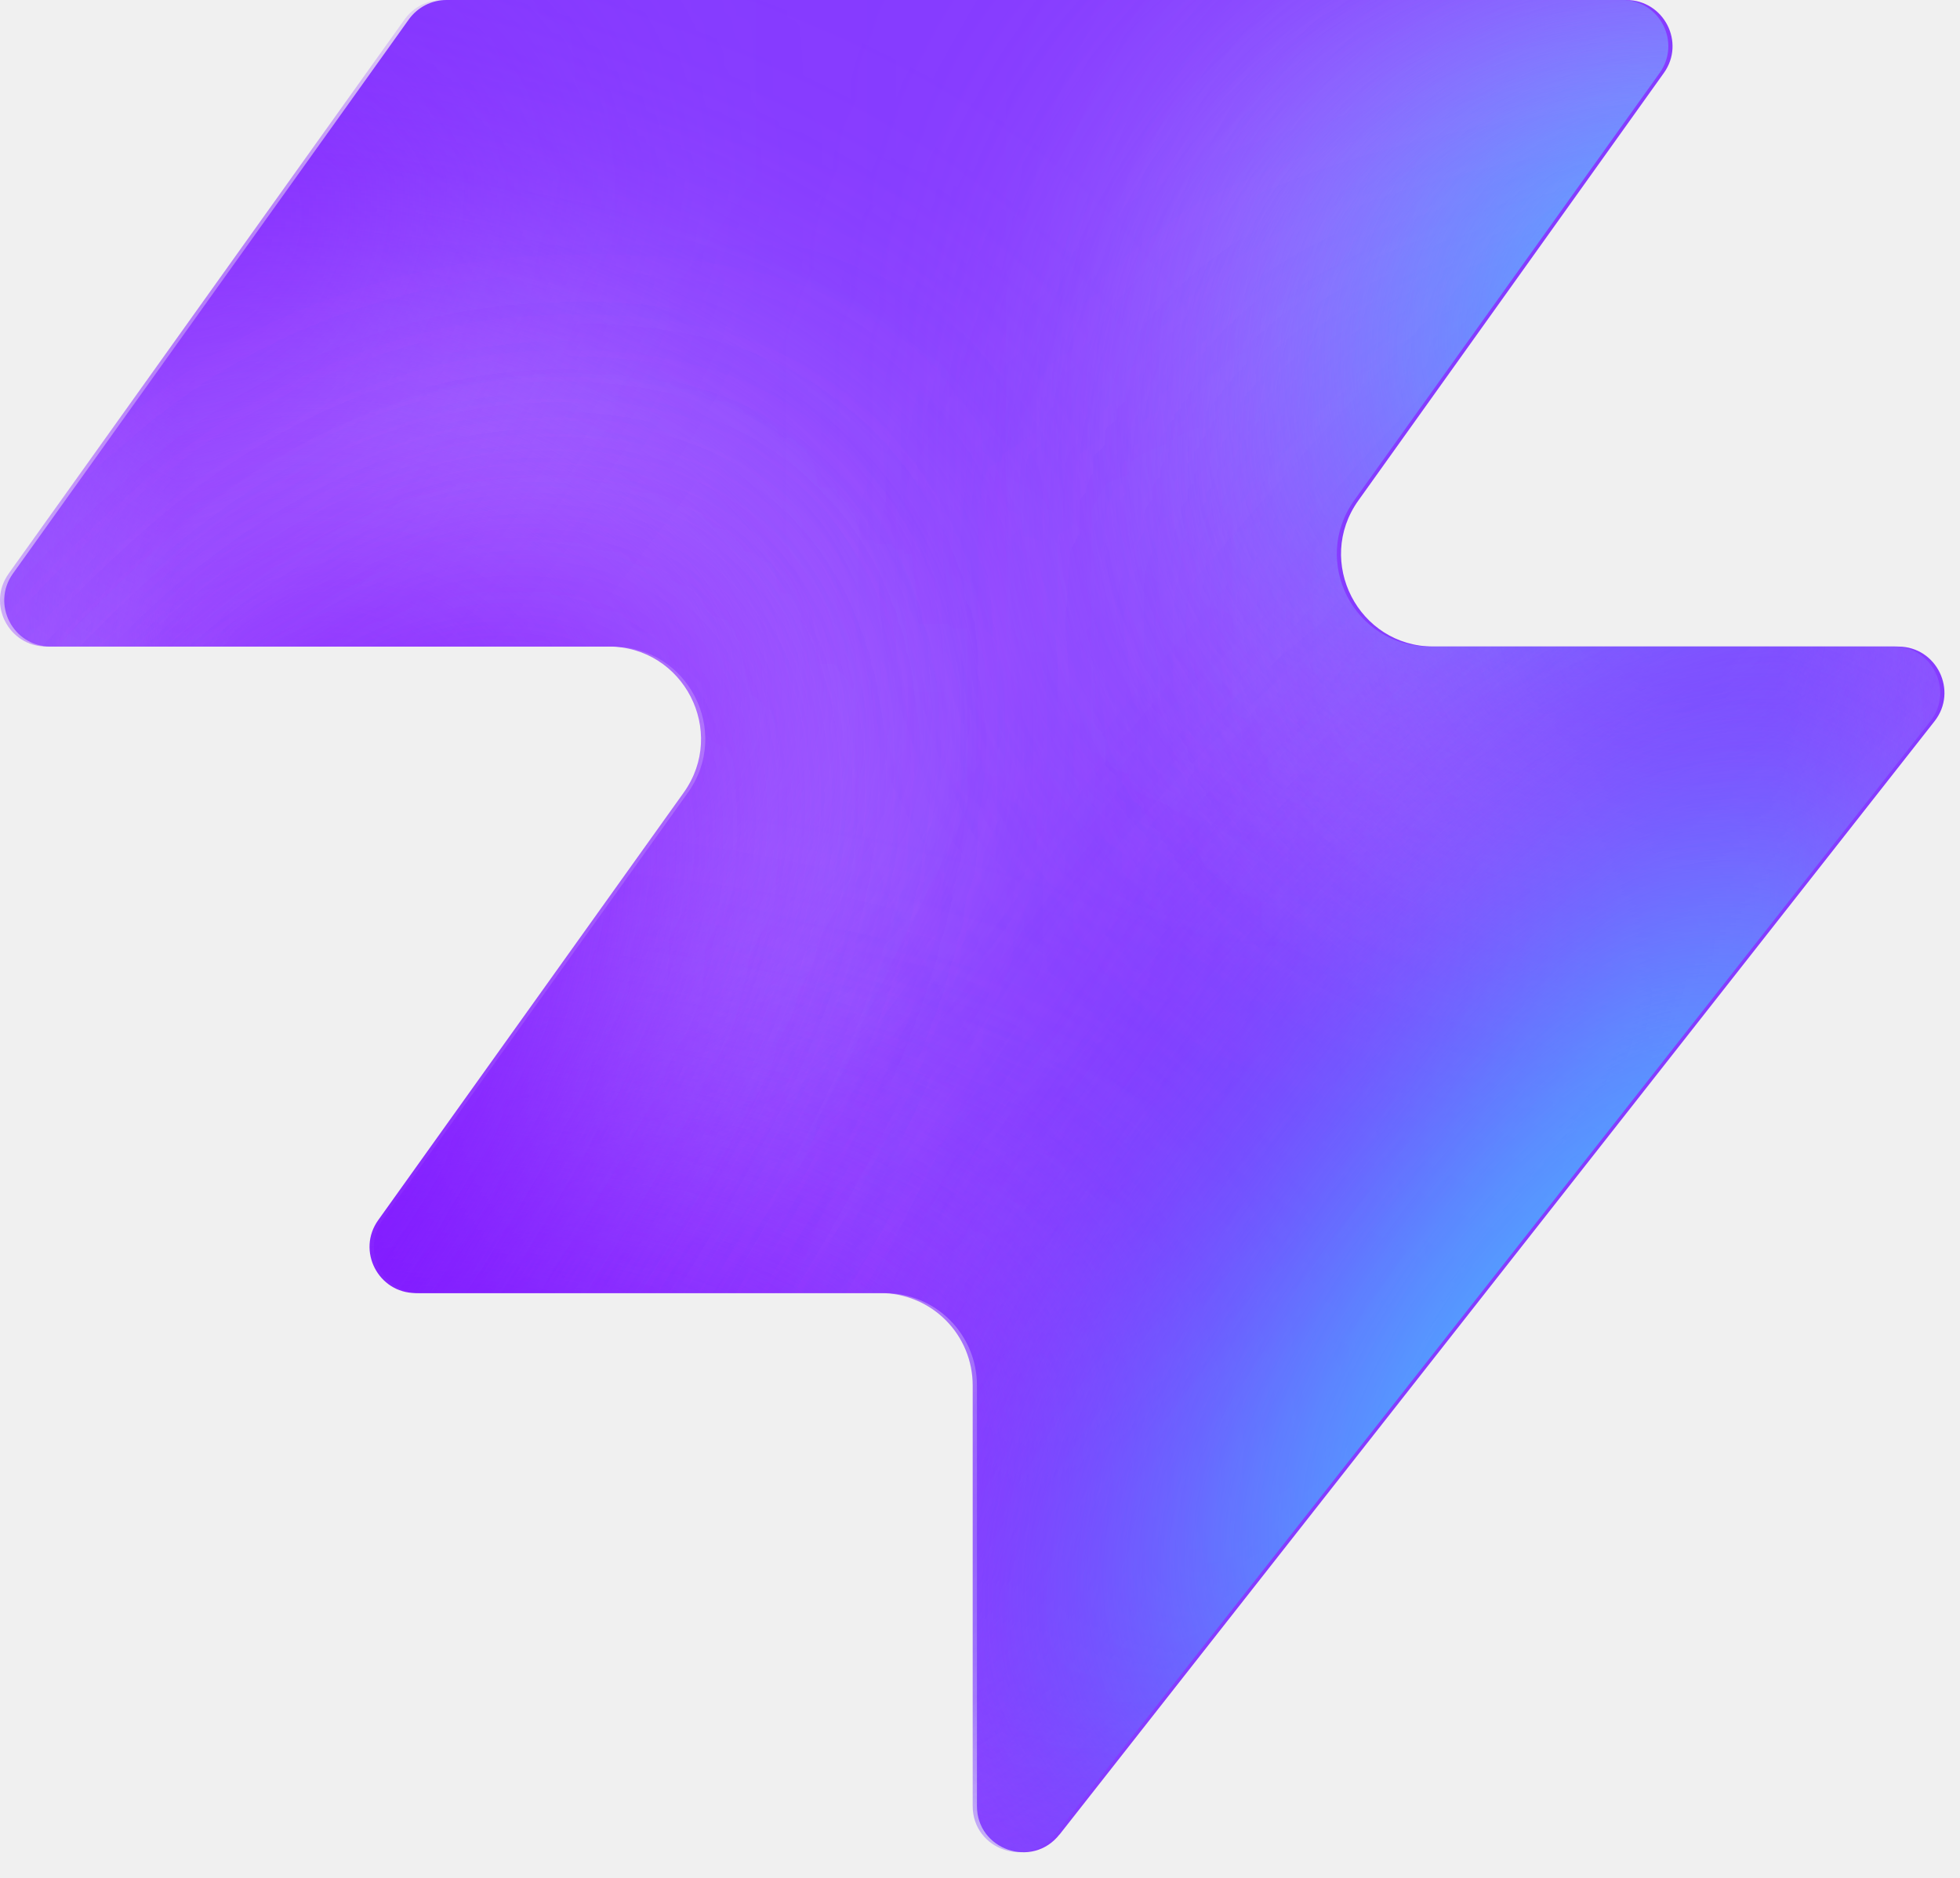
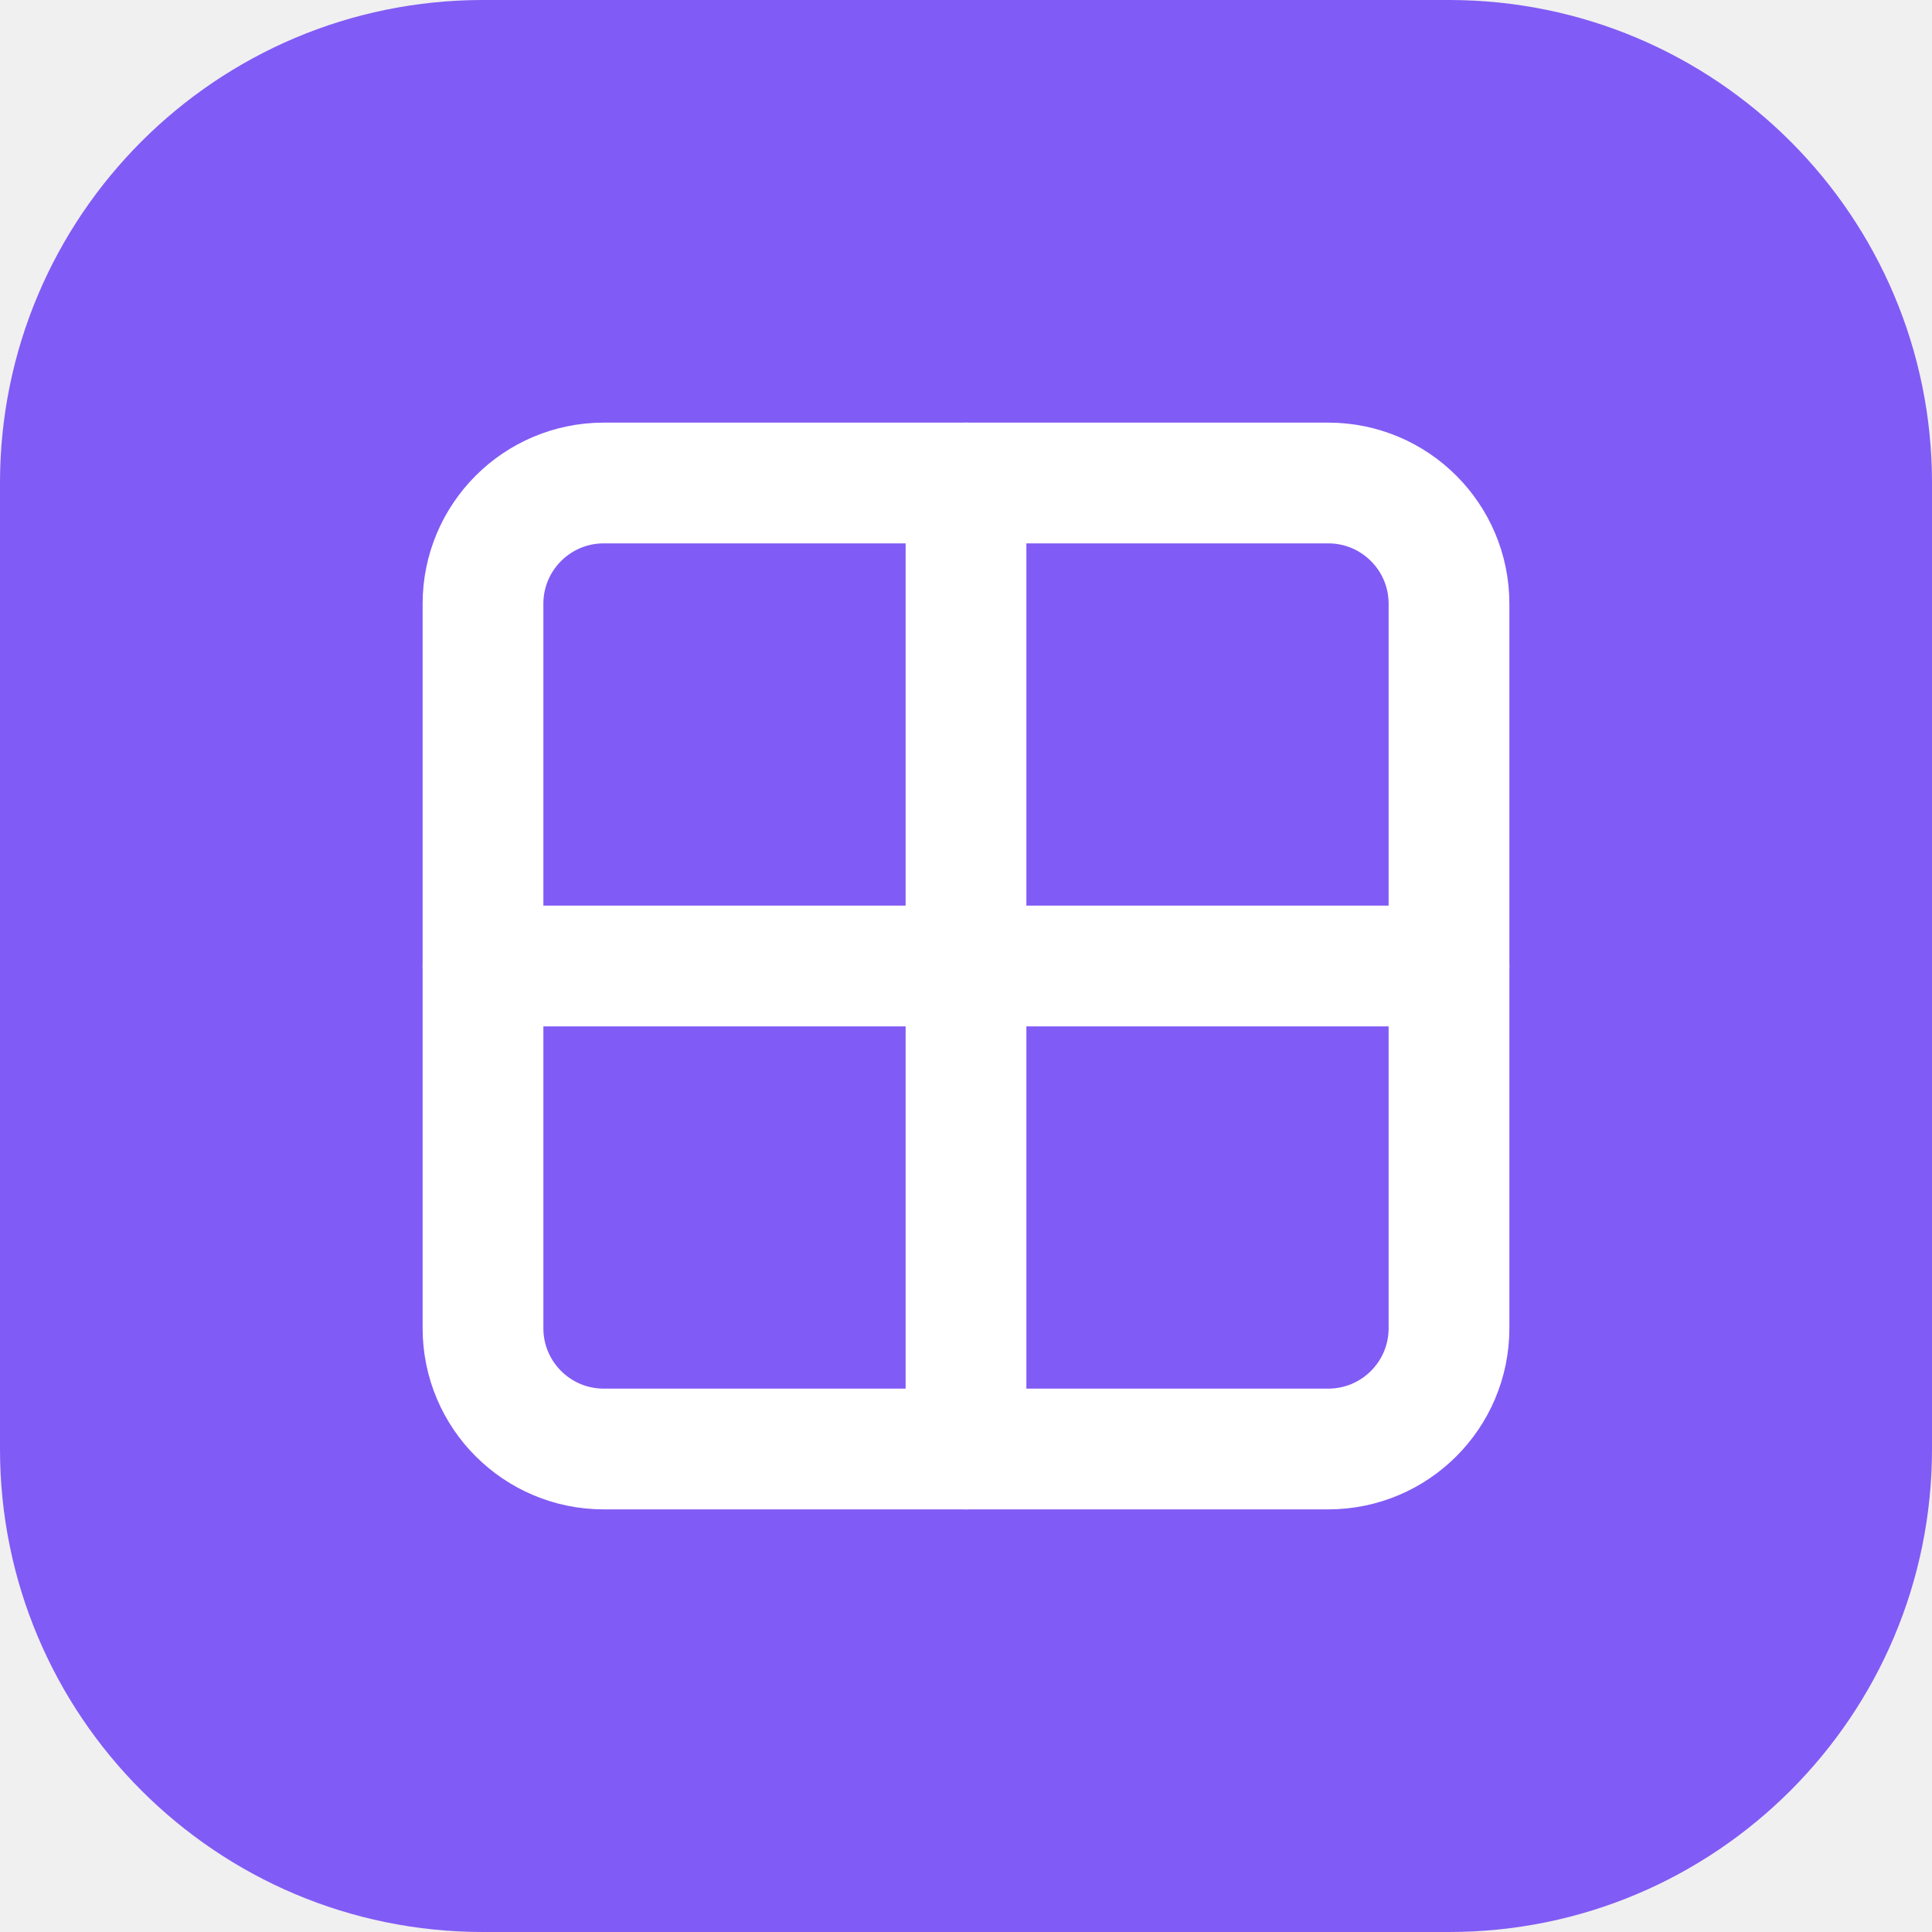
- <svg xmlns="http://www.w3.org/2000/svg" width="48" height="46" fill="none" viewBox="0 0 48 46">
-   <path fill="#863bff" d="M25.946 44.938c-.664.845-2.021.375-2.021-.698V33.937a2.26 2.26 0 0 0-2.262-2.262H10.287c-.92 0-1.456-1.04-.92-1.788l7.48-10.471c1.07-1.497 0-3.578-1.842-3.578H1.237c-.92 0-1.456-1.04-.92-1.788L10.013.474c.214-.297.556-.474.92-.474h28.894c.92 0 1.456 1.04.92 1.788l-7.48 10.471c-1.07 1.498 0 3.579 1.842 3.579h11.377c.943 0 1.473 1.088.89 1.83L25.947 44.94z" style="fill:#863bff;fill:color(display-p3 .525 .23 1);fill-opacity:1" />
-   <mask id="a" width="48" height="46" x="0" y="0" maskUnits="userSpaceOnUse" style="mask-type:alpha">
-     <path fill="#000" d="M25.842 44.938c-.664.844-2.021.375-2.021-.698V33.937a2.26 2.26 0 0 0-2.262-2.262H10.183c-.92 0-1.456-1.04-.92-1.788l7.48-10.471c1.07-1.498 0-3.579-1.842-3.579H1.133c-.92 0-1.456-1.04-.92-1.787L9.91.473c.214-.297.556-.474.92-.474h28.894c.92 0 1.456 1.04.92 1.788l-7.48 10.471c-1.07 1.498 0 3.578 1.842 3.578h11.377c.943 0 1.473 1.088.89 1.832L25.843 44.94z" style="fill:#000;fill-opacity:1" />
-   </mask>
-   <g mask="url(#a)">
-     <g filter="url(#b)">
-       <ellipse cx="5.508" cy="14.704" fill="#ede6ff" rx="5.508" ry="14.704" style="fill:#ede6ff;fill:color(display-p3 .927 .903 1);fill-opacity:1" transform="matrix(.00324 1 1 -.00324 -4.47 31.516)" />
-     </g>
-     <g filter="url(#c)">
-       <ellipse cx="10.399" cy="29.851" fill="#ede6ff" rx="10.399" ry="29.851" style="fill:#ede6ff;fill:color(display-p3 .927 .903 1);fill-opacity:1" transform="matrix(.00324 1 1 -.00324 -39.328 7.883)" />
-     </g>
-     <g filter="url(#d)">
-       <ellipse cx="5.508" cy="30.487" fill="#7e14ff" rx="5.508" ry="30.487" style="fill:#7e14ff;fill:color(display-p3 .492 .077 1);fill-opacity:1" transform="rotate(89.814 -25.913 -14.639)scale(1 -1)" />
-     </g>
-     <g filter="url(#e)">
-       <ellipse cx="5.508" cy="30.599" fill="#7e14ff" rx="5.508" ry="30.599" style="fill:#7e14ff;fill:color(display-p3 .492 .077 1);fill-opacity:1" transform="rotate(89.814 -32.644 -3.334)scale(1 -1)" />
-     </g>
-     <g filter="url(#f)">
-       <ellipse cx="5.508" cy="30.599" fill="#7e14ff" rx="5.508" ry="30.599" style="fill:#7e14ff;fill:color(display-p3 .492 .077 1);fill-opacity:1" transform="matrix(.00324 1 1 -.00324 -34.34 30.47)" />
-     </g>
-     <g filter="url(#g)">
-       <ellipse cx="14.072" cy="22.078" fill="#ede6ff" rx="14.072" ry="22.078" style="fill:#ede6ff;fill:color(display-p3 .927 .903 1);fill-opacity:1" transform="rotate(93.35 24.506 48.493)scale(-1 1)" />
-     </g>
-     <g filter="url(#h)">
-       <ellipse cx="3.47" cy="21.501" fill="#7e14ff" rx="3.47" ry="21.501" style="fill:#7e14ff;fill:color(display-p3 .492 .077 1);fill-opacity:1" transform="rotate(89.009 28.708 47.59)scale(-1 1)" />
-     </g>
-     <g filter="url(#i)">
-       <ellipse cx="3.47" cy="21.501" fill="#7e14ff" rx="3.47" ry="21.501" style="fill:#7e14ff;fill:color(display-p3 .492 .077 1);fill-opacity:1" transform="rotate(89.009 28.708 47.59)scale(-1 1)" />
-     </g>
-     <g filter="url(#j)">
-       <ellipse cx=".387" cy="8.972" fill="#7e14ff" rx="4.407" ry="29.108" style="fill:#7e14ff;fill:color(display-p3 .492 .077 1);fill-opacity:1" transform="rotate(39.51 .387 8.972)" />
-     </g>
-     <g filter="url(#k)">
-       <ellipse cx="47.523" cy="-6.092" fill="#7e14ff" rx="4.407" ry="29.108" style="fill:#7e14ff;fill:color(display-p3 .492 .077 1);fill-opacity:1" transform="rotate(37.892 47.523 -6.092)" />
-     </g>
-     <g filter="url(#l)">
-       <ellipse cx="41.412" cy="6.333" fill="#47bfff" rx="5.971" ry="9.665" style="fill:#47bfff;fill:color(display-p3 .28 .748 1);fill-opacity:1" transform="rotate(37.892 41.412 6.333)" />
-     </g>
-     <g filter="url(#m)">
-       <ellipse cx="-1.879" cy="38.332" fill="#7e14ff" rx="4.407" ry="29.108" style="fill:#7e14ff;fill:color(display-p3 .492 .077 1);fill-opacity:1" transform="rotate(37.892 -1.88 38.332)" />
-     </g>
-     <g filter="url(#n)">
-       <ellipse cx="-1.879" cy="38.332" fill="#7e14ff" rx="4.407" ry="29.108" style="fill:#7e14ff;fill:color(display-p3 .492 .077 1);fill-opacity:1" transform="rotate(37.892 -1.88 38.332)" />
-     </g>
-     <g filter="url(#o)">
-       <ellipse cx="35.651" cy="29.907" fill="#7e14ff" rx="4.407" ry="29.108" style="fill:#7e14ff;fill:color(display-p3 .492 .077 1);fill-opacity:1" transform="rotate(37.892 35.651 29.907)" />
-     </g>
-     <g filter="url(#p)">
-       <ellipse cx="38.418" cy="32.4" fill="#47bfff" rx="5.971" ry="15.297" style="fill:#47bfff;fill:color(display-p3 .28 .748 1);fill-opacity:1" transform="rotate(37.892 38.418 32.4)" />
-     </g>
-   </g>
-   <defs>
-     <filter id="b" width="60.045" height="41.654" x="-19.77" y="16.149" color-interpolation-filters="sRGB" filterUnits="userSpaceOnUse">
-       <feFlood flood-opacity="0" result="BackgroundImageFix" />
-       <feBlend in="SourceGraphic" in2="BackgroundImageFix" result="shape" />
-       <feGaussianBlur result="effect1_foregroundBlur_2002_17158" stdDeviation="7.659" />
-     </filter>
-     <filter id="c" width="90.34" height="51.437" x="-54.613" y="-7.533" color-interpolation-filters="sRGB" filterUnits="userSpaceOnUse">
-       <feFlood flood-opacity="0" result="BackgroundImageFix" />
-       <feBlend in="SourceGraphic" in2="BackgroundImageFix" result="shape" />
-       <feGaussianBlur result="effect1_foregroundBlur_2002_17158" stdDeviation="7.659" />
-     </filter>
-     <filter id="d" width="79.355" height="29.4" x="-49.64" y="2.03" color-interpolation-filters="sRGB" filterUnits="userSpaceOnUse">
-       <feFlood flood-opacity="0" result="BackgroundImageFix" />
-       <feBlend in="SourceGraphic" in2="BackgroundImageFix" result="shape" />
-       <feGaussianBlur result="effect1_foregroundBlur_2002_17158" stdDeviation="4.596" />
-     </filter>
-     <filter id="e" width="79.579" height="29.4" x="-45.045" y="20.029" color-interpolation-filters="sRGB" filterUnits="userSpaceOnUse">
-       <feFlood flood-opacity="0" result="BackgroundImageFix" />
-       <feBlend in="SourceGraphic" in2="BackgroundImageFix" result="shape" />
-       <feGaussianBlur result="effect1_foregroundBlur_2002_17158" stdDeviation="4.596" />
-     </filter>
-     <filter id="f" width="79.579" height="29.4" x="-43.513" y="21.178" color-interpolation-filters="sRGB" filterUnits="userSpaceOnUse">
-       <feFlood flood-opacity="0" result="BackgroundImageFix" />
-       <feBlend in="SourceGraphic" in2="BackgroundImageFix" result="shape" />
-       <feGaussianBlur result="effect1_foregroundBlur_2002_17158" stdDeviation="4.596" />
-     </filter>
-     <filter id="g" width="74.749" height="58.852" x="15.756" y="-17.901" color-interpolation-filters="sRGB" filterUnits="userSpaceOnUse">
-       <feFlood flood-opacity="0" result="BackgroundImageFix" />
-       <feBlend in="SourceGraphic" in2="BackgroundImageFix" result="shape" />
-       <feGaussianBlur result="effect1_foregroundBlur_2002_17158" stdDeviation="7.659" />
-     </filter>
-     <filter id="h" width="61.377" height="25.362" x="23.548" y="2.284" color-interpolation-filters="sRGB" filterUnits="userSpaceOnUse">
-       <feFlood flood-opacity="0" result="BackgroundImageFix" />
-       <feBlend in="SourceGraphic" in2="BackgroundImageFix" result="shape" />
-       <feGaussianBlur result="effect1_foregroundBlur_2002_17158" stdDeviation="4.596" />
-     </filter>
-     <filter id="i" width="61.377" height="25.362" x="23.548" y="2.284" color-interpolation-filters="sRGB" filterUnits="userSpaceOnUse">
-       <feFlood flood-opacity="0" result="BackgroundImageFix" />
-       <feBlend in="SourceGraphic" in2="BackgroundImageFix" result="shape" />
-       <feGaussianBlur result="effect1_foregroundBlur_2002_17158" stdDeviation="4.596" />
-     </filter>
-     <filter id="j" width="56.045" height="63.649" x="-27.636" y="-22.853" color-interpolation-filters="sRGB" filterUnits="userSpaceOnUse">
-       <feFlood flood-opacity="0" result="BackgroundImageFix" />
-       <feBlend in="SourceGraphic" in2="BackgroundImageFix" result="shape" />
-       <feGaussianBlur result="effect1_foregroundBlur_2002_17158" stdDeviation="4.596" />
-     </filter>
-     <filter id="k" width="54.814" height="64.646" x="20.116" y="-38.415" color-interpolation-filters="sRGB" filterUnits="userSpaceOnUse">
-       <feFlood flood-opacity="0" result="BackgroundImageFix" />
-       <feBlend in="SourceGraphic" in2="BackgroundImageFix" result="shape" />
-       <feGaussianBlur result="effect1_foregroundBlur_2002_17158" stdDeviation="4.596" />
-     </filter>
-     <filter id="l" width="33.541" height="35.313" x="24.641" y="-11.323" color-interpolation-filters="sRGB" filterUnits="userSpaceOnUse">
-       <feFlood flood-opacity="0" result="BackgroundImageFix" />
-       <feBlend in="SourceGraphic" in2="BackgroundImageFix" result="shape" />
-       <feGaussianBlur result="effect1_foregroundBlur_2002_17158" stdDeviation="4.596" />
-     </filter>
-     <filter id="m" width="54.814" height="64.646" x="-29.286" y="6.009" color-interpolation-filters="sRGB" filterUnits="userSpaceOnUse">
-       <feFlood flood-opacity="0" result="BackgroundImageFix" />
-       <feBlend in="SourceGraphic" in2="BackgroundImageFix" result="shape" />
-       <feGaussianBlur result="effect1_foregroundBlur_2002_17158" stdDeviation="4.596" />
-     </filter>
-     <filter id="n" width="54.814" height="64.646" x="-29.286" y="6.009" color-interpolation-filters="sRGB" filterUnits="userSpaceOnUse">
-       <feFlood flood-opacity="0" result="BackgroundImageFix" />
-       <feBlend in="SourceGraphic" in2="BackgroundImageFix" result="shape" />
-       <feGaussianBlur result="effect1_foregroundBlur_2002_17158" stdDeviation="4.596" />
-     </filter>
-     <filter id="o" width="54.814" height="64.646" x="8.244" y="-2.416" color-interpolation-filters="sRGB" filterUnits="userSpaceOnUse">
-       <feFlood flood-opacity="0" result="BackgroundImageFix" />
-       <feBlend in="SourceGraphic" in2="BackgroundImageFix" result="shape" />
-       <feGaussianBlur result="effect1_foregroundBlur_2002_17158" stdDeviation="4.596" />
-     </filter>
-     <filter id="p" width="39.409" height="43.623" x="18.713" y="10.588" color-interpolation-filters="sRGB" filterUnits="userSpaceOnUse">
-       <feFlood flood-opacity="0" result="BackgroundImageFix" />
-       <feBlend in="SourceGraphic" in2="BackgroundImageFix" result="shape" />
-       <feGaussianBlur result="effect1_foregroundBlur_2002_17158" stdDeviation="4.596" />
-     </filter>
-   </defs>
+ <svg xmlns="http://www.w3.org/2000/svg" viewBox="0 0 32 32" width="32" height="32">
+   <rect width="32" height="32" rx="8" fill="#815BF5" />
+   <rect x="8" y="8" width="16" height="16" rx="2" fill="none" stroke="#FFFFFF" stroke-width="2" stroke-linecap="round" stroke-linejoin="round" />
+   <line x1="16" y1="8" x2="16" y2="24" stroke="#FFFFFF" stroke-width="2" stroke-linecap="round" />
+   <line x1="8" y1="16" x2="24" y2="16" stroke="#FFFFFF" stroke-width="2" stroke-linecap="round" />
</svg>
